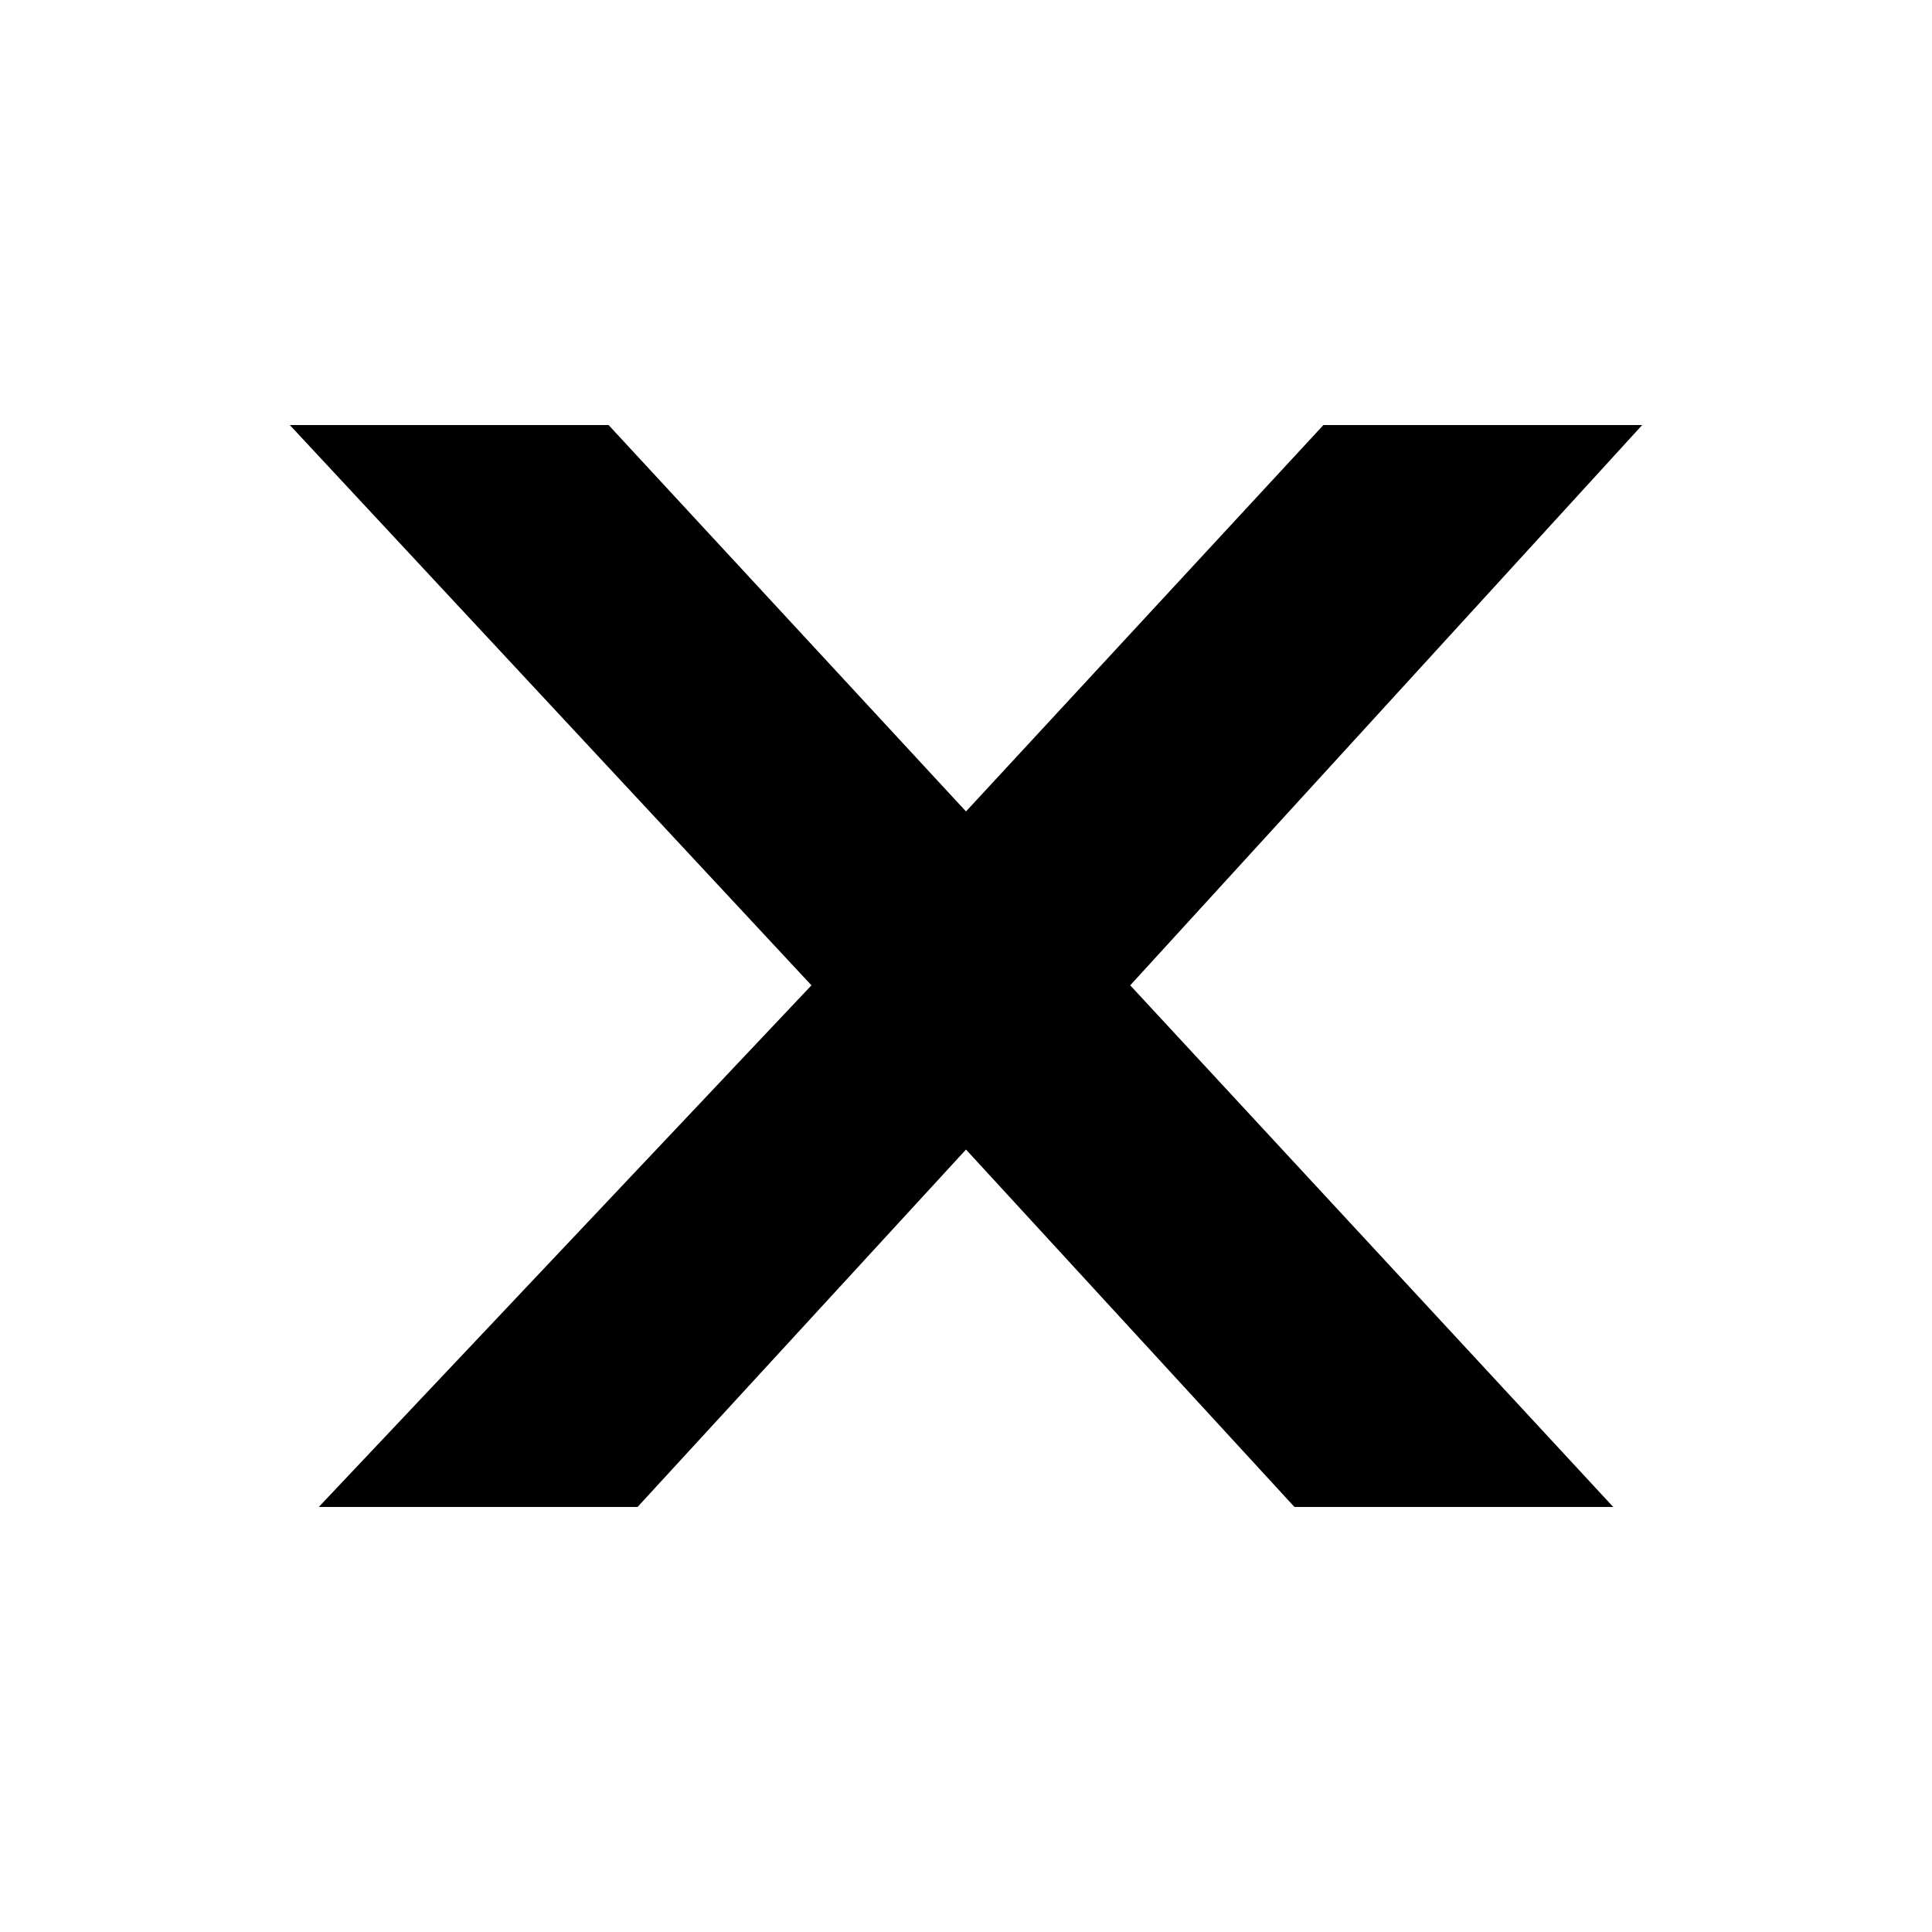
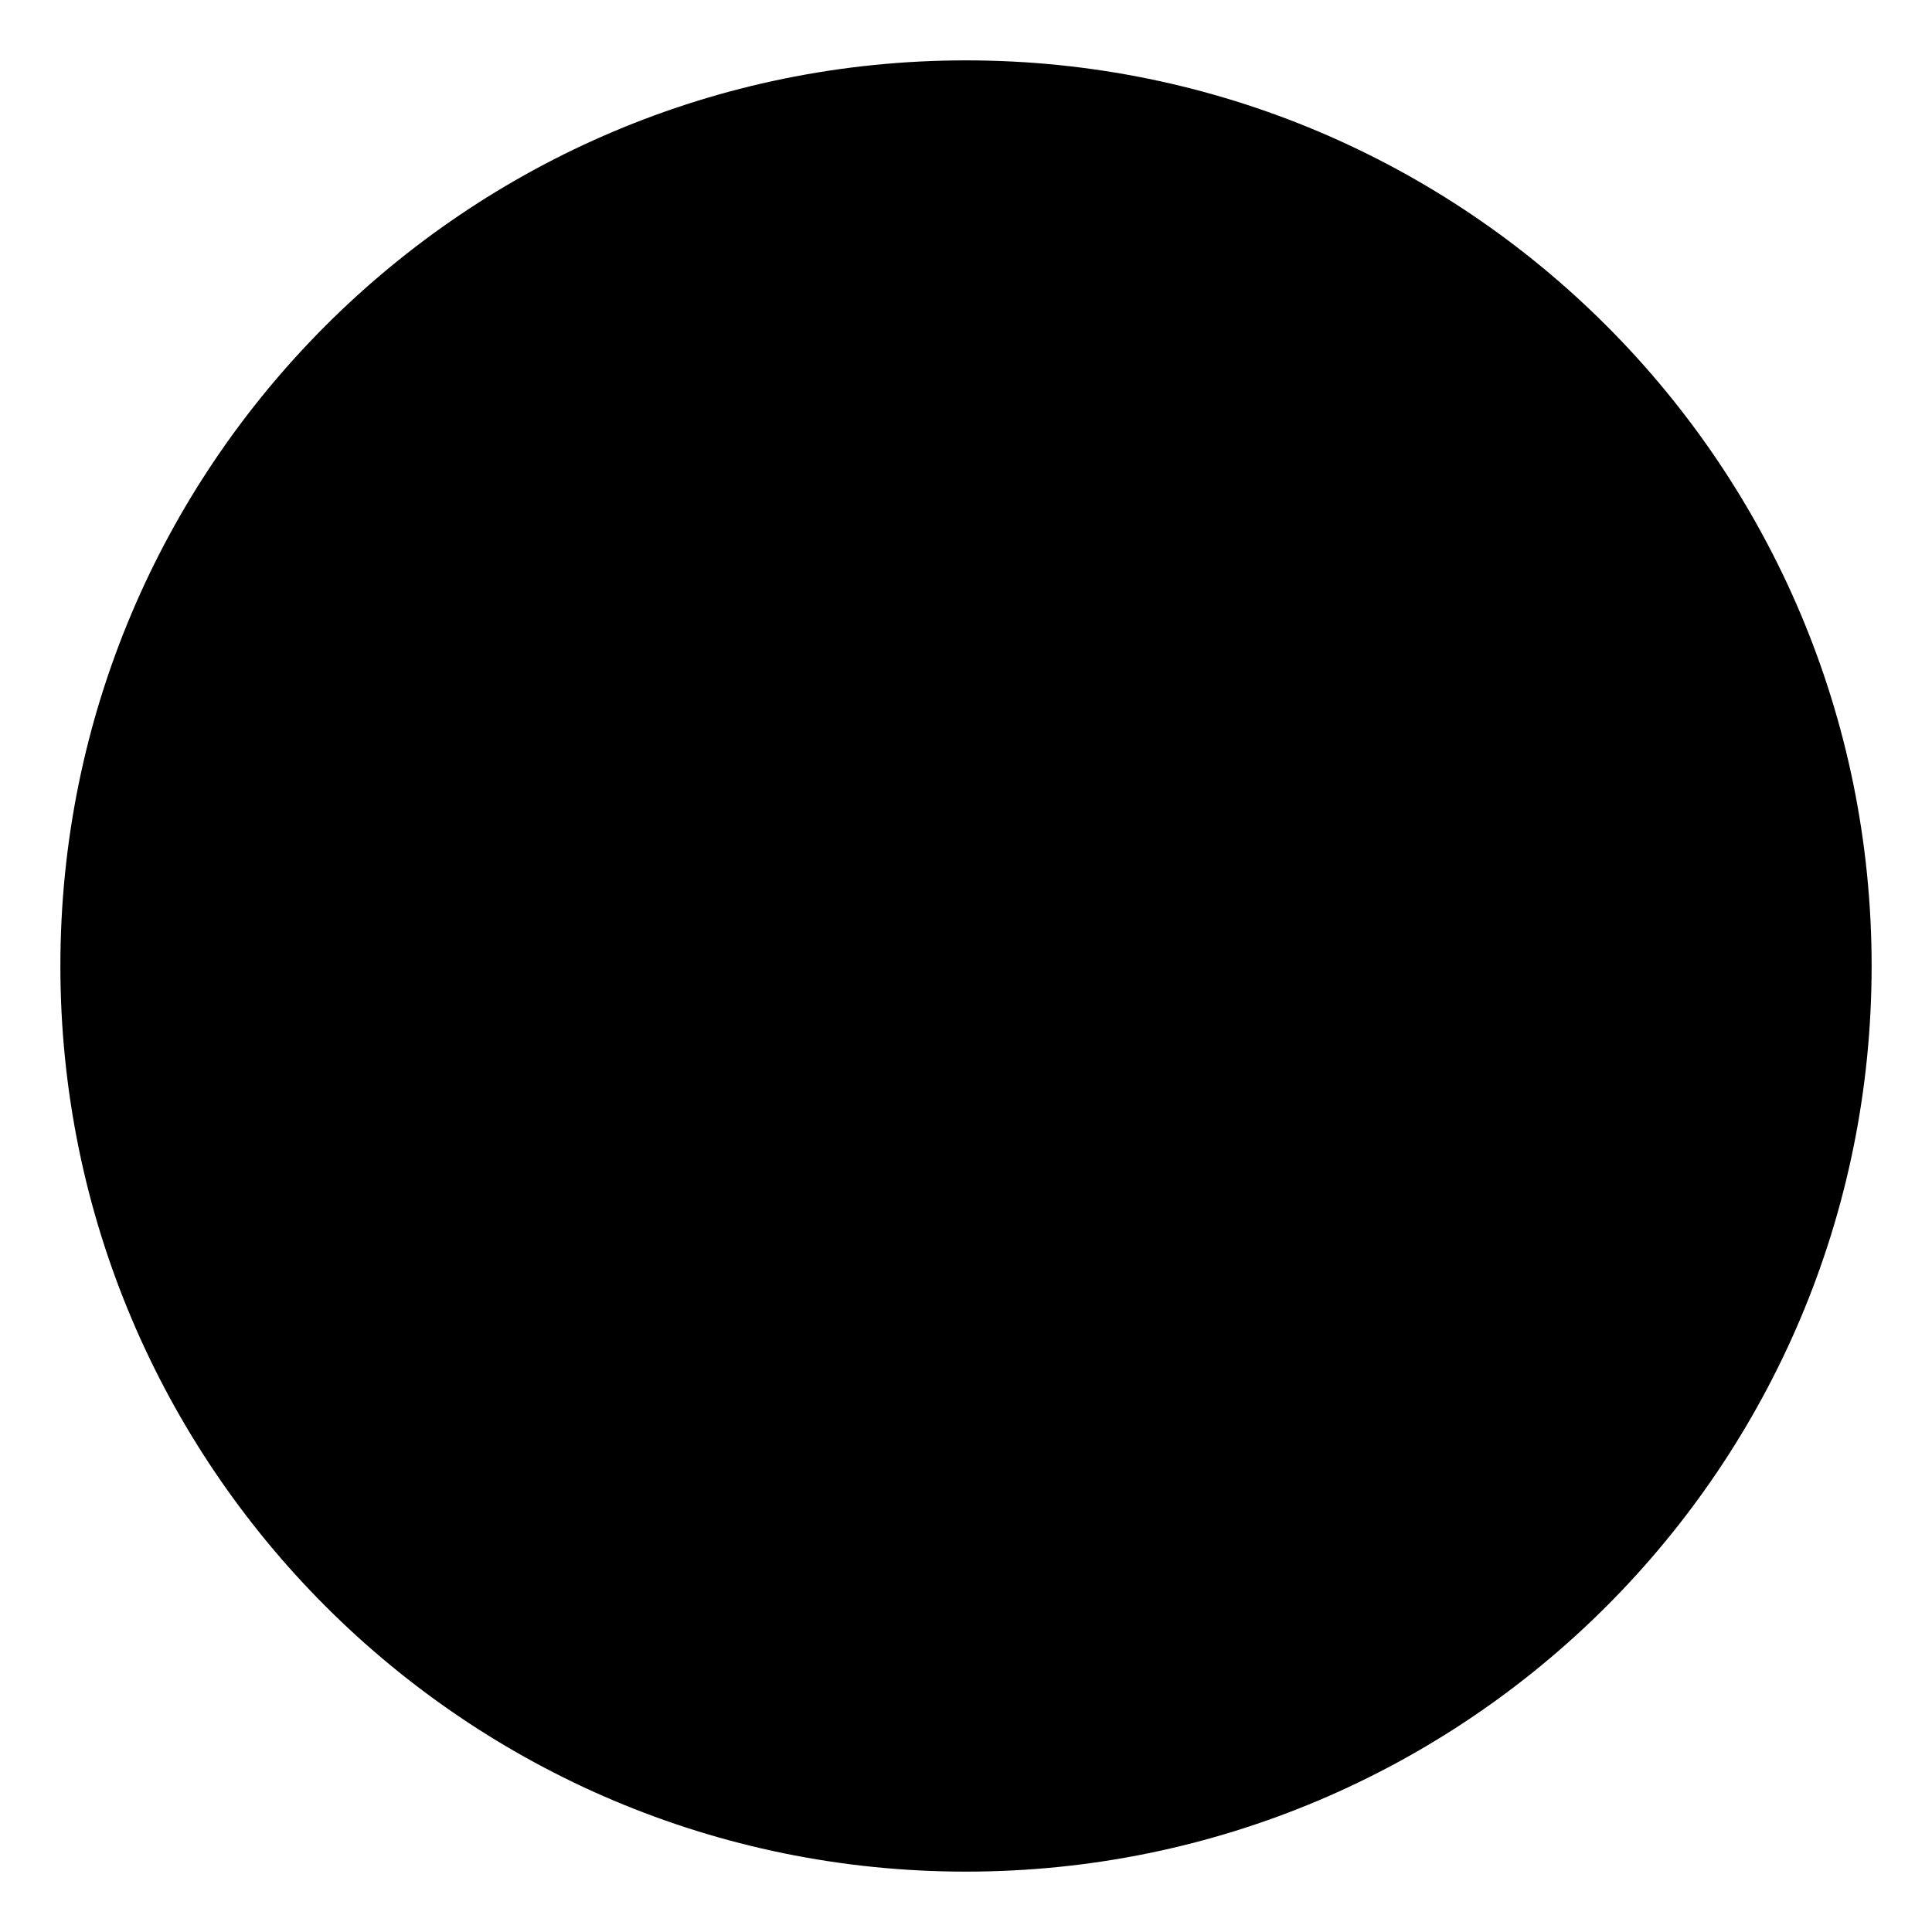
- <svg xmlns="http://www.w3.org/2000/svg" version="1.1" id="Layer_1" x="0px" y="0px" viewBox="0 0 20 20" style="enable-background:new 0 0 20 20;" xml:space="preserve">
-   <polygon class="st0" points="17,4.4 13.7,4.4 10,8.4 6.3,4.4 3,4.4 8.4,10.2 3.3,15.6 6.6,15.6 10,11.9 13.4,15.6 16.7,15.6   11.7,10.2 " />
+ <svg xmlns="http://www.w3.org/2000/svg" version="1.1" id="close" x="0px" y="0px" viewBox="0 0 32 32" style="enable-background:new 0 0 32 32;" xml:space="preserve">
+   <circle cx="16" cy="16" r="15" />
+   <path d="M18.6,16l5.1-5.1c0.3-0.3,0.3-0.9,0-1.2l-1.4-1.4c-0.3-0.3-0.9-0.3-1.2,0L16,13.4  l-5.1-5.1c-0.3-0.3-0.9-0.3-1.2,0L8.2,9.7c-0.3,0.3-0.3,0.9,0,1.2l5.1,5.1l-5.1,5.1c-0.3,0.3-0.3,0.9,0,1.2l1.4,1.4  c0.3,0.3,0.9,0.3,1.2,0l5.1-5.1l5.1,5.1c0.3,0.3,0.9,0.3,1.2,0l1.4-1.4c0.3-0.3,0.3-0.9,0-1.2L18.6,16z" />
</svg>
